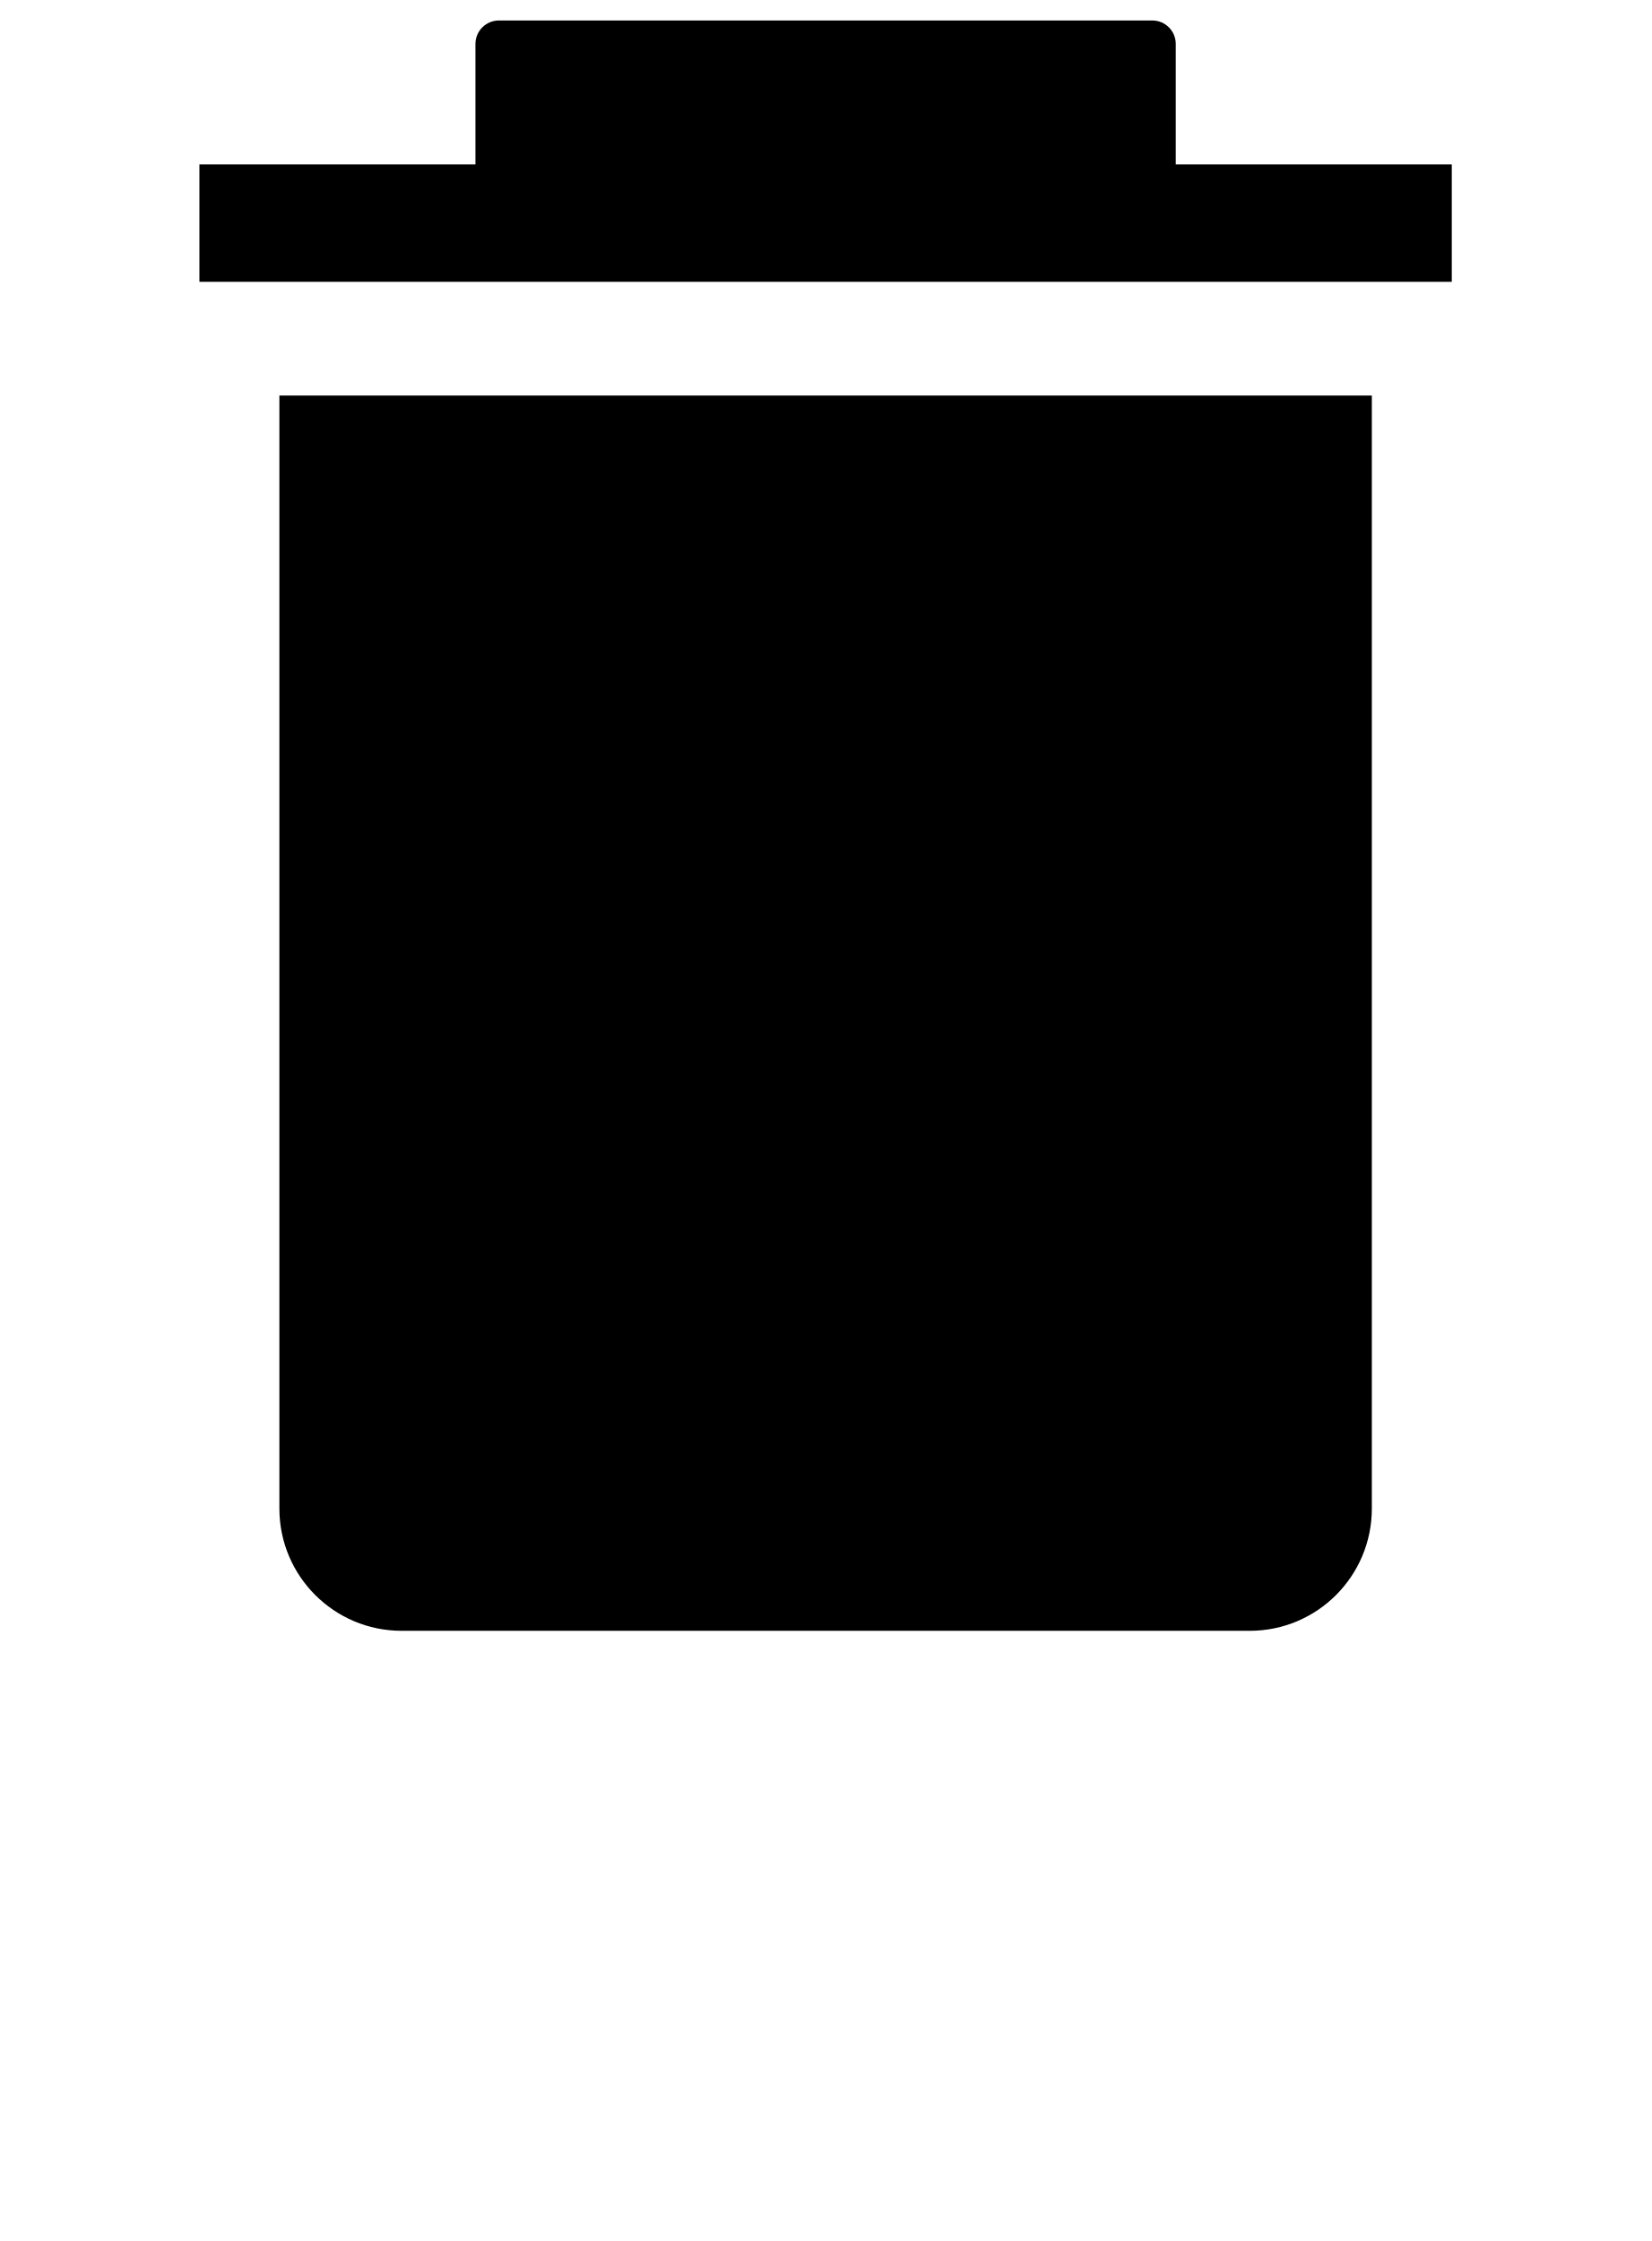
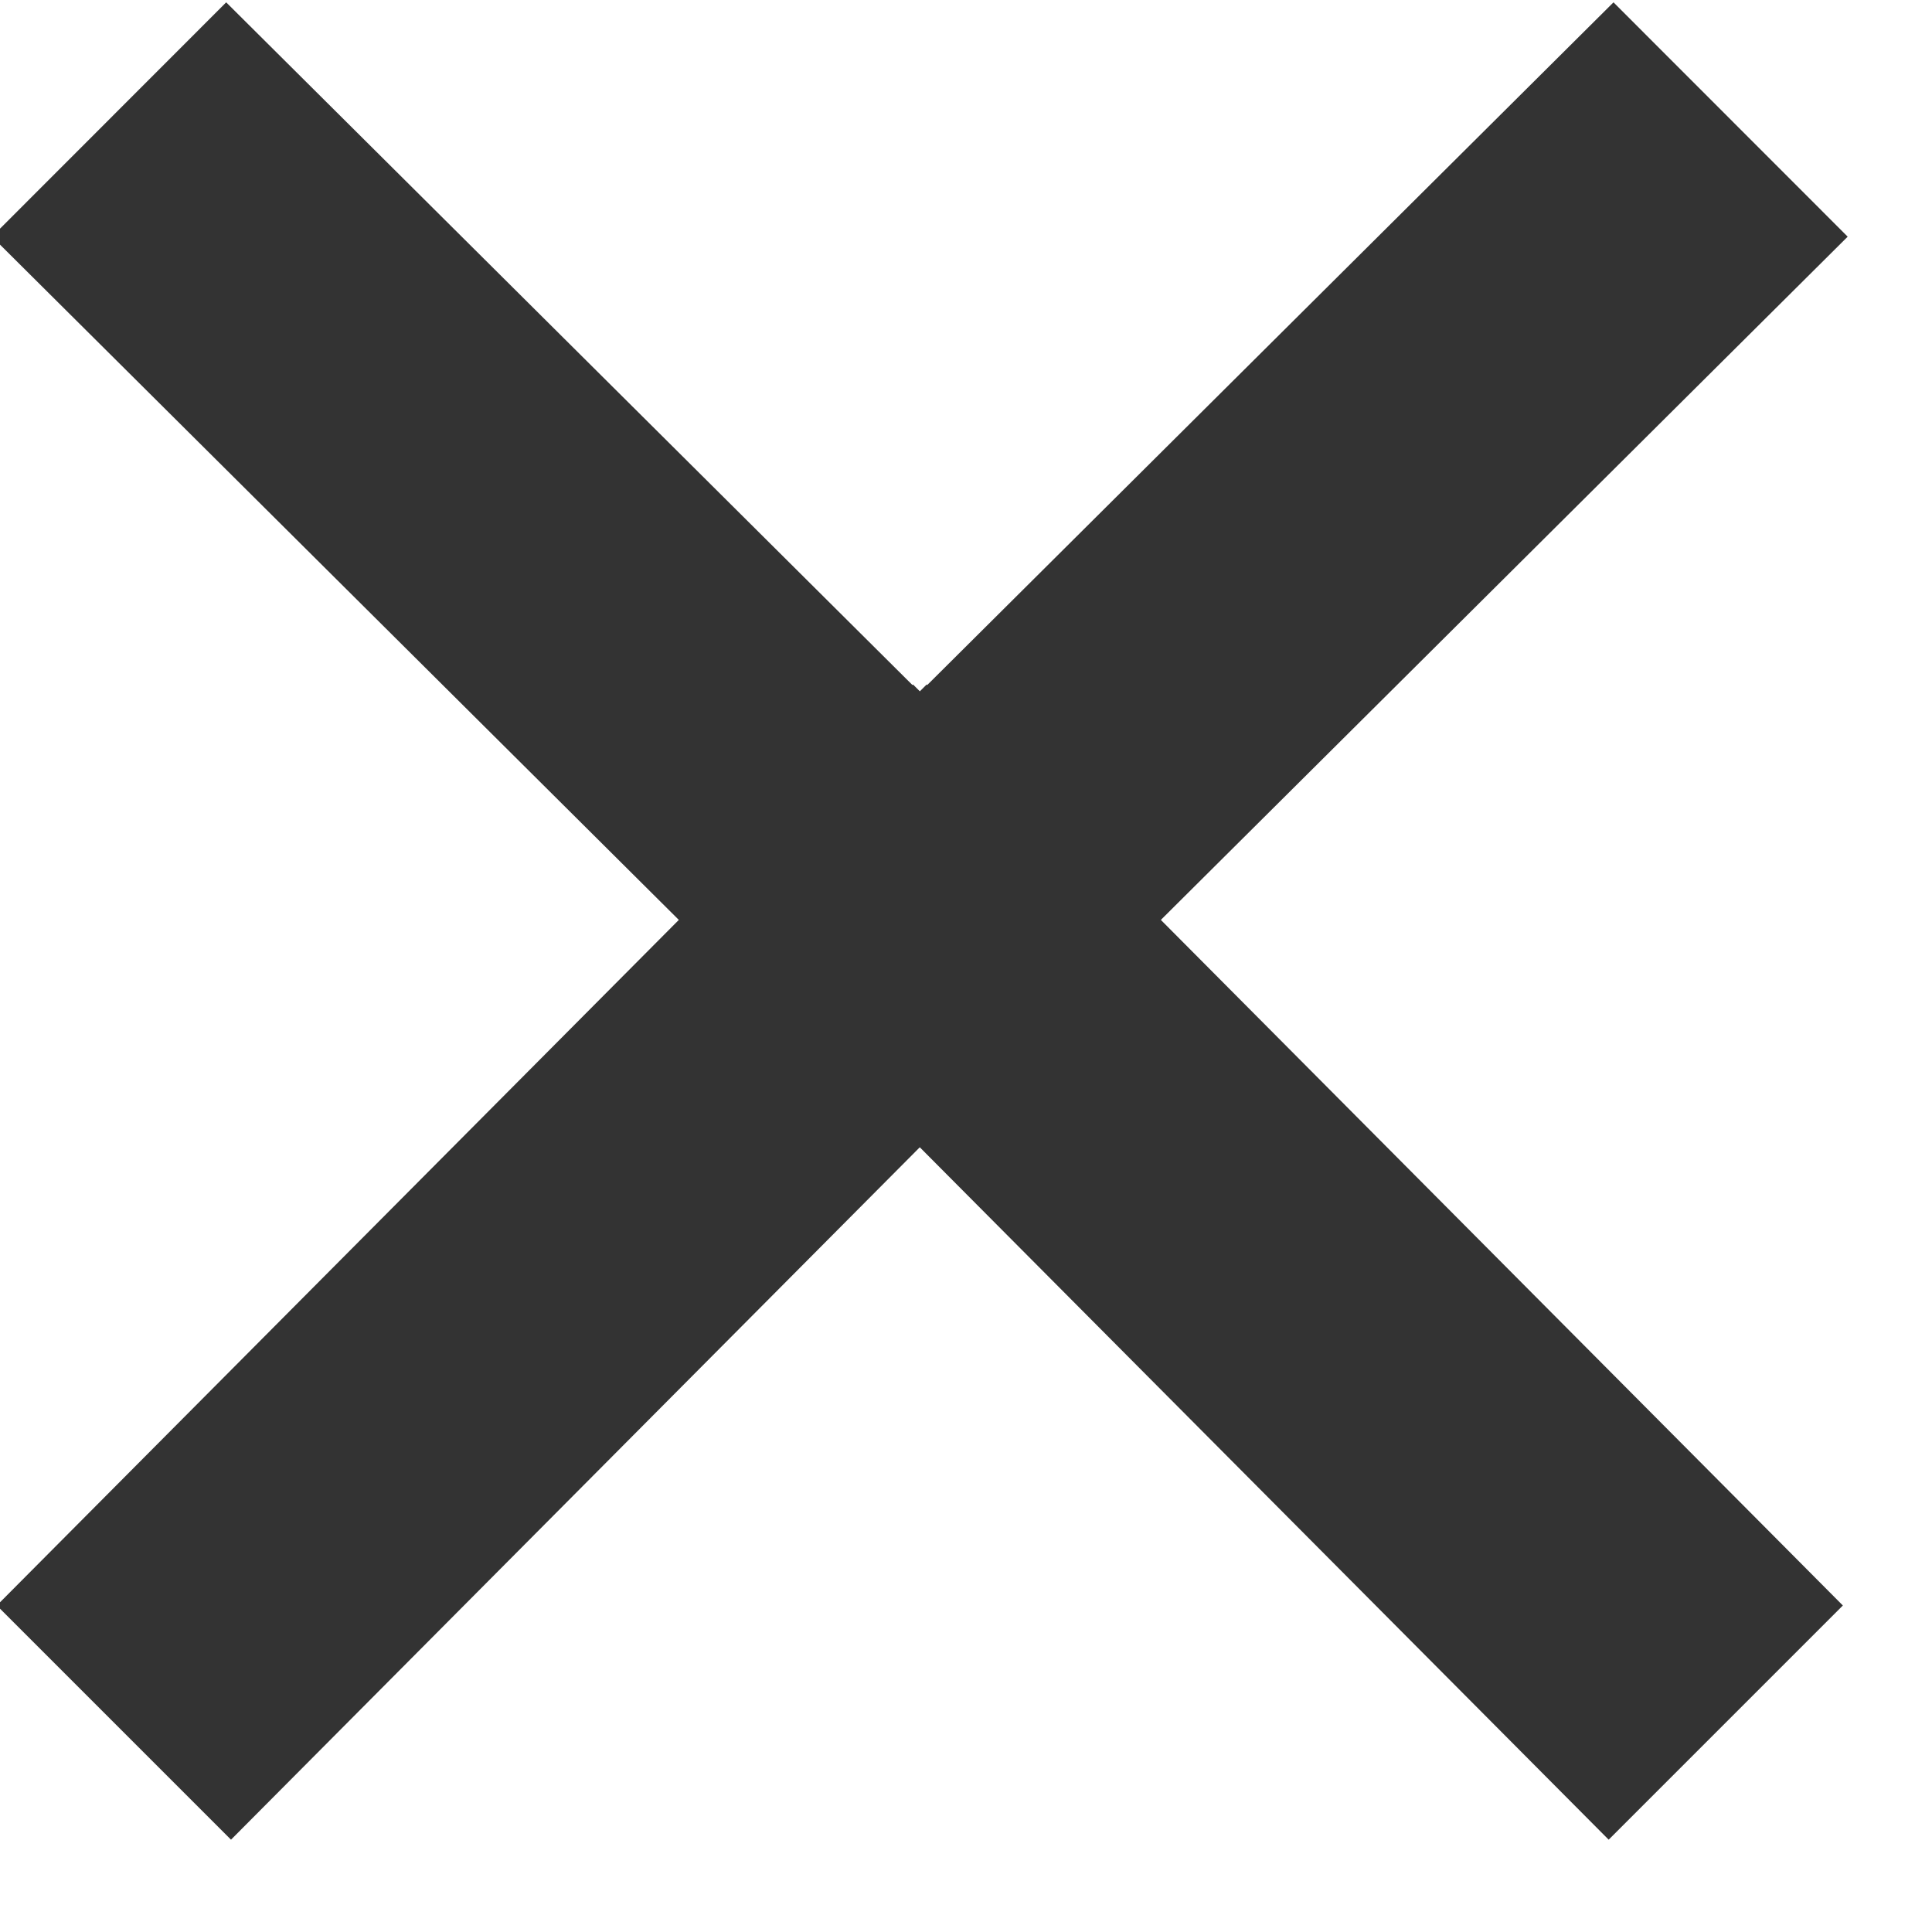
- <svg xmlns="http://www.w3.org/2000/svg" viewBox="15 15 70 95">
-   <path d="M26.844,78.948c0,2.865,2.321,5.185,5.184,5.185h35.949c2.863,0,5.18-2.319,5.18-5.185V31.768H26.844V78.948z M64.844,21.97 v-5.108c0-0.549-0.445-0.994-0.996-0.994H36.152c-0.55,0-0.996,0.445-0.996,0.994v5.108H23.454v4.976h53.092V21.97H64.844z" />
+ <svg xmlns="http://www.w3.org/2000/svg" width="14px" height="14px" viewBox="0 0 14 14" version="1.1">
+   <g id="Page-1" stroke="none" stroke-width="1" fill="none" fill-rule="evenodd">
+     <g id="remove" transform="translate(-5, 0)" fill="#333333">
+       <g transform="translate(4, 0)" id="Rectangle-5">
+         <polygon points="7.719 4.964 12.692 0.017 14.389 1.715 9.412 6.666 14.354 11.634 12.657 13.331 6.017 6.657 7.715 4.96" />
+         <polygon points="7.612 4.964 7.616 4.96 9.313 6.657 2.674 13.331 0.977 11.634 5.919 6.666 0.942 1.715 2.639 0.017" />
+       </g>
+     </g>
+   </g>
</svg>
